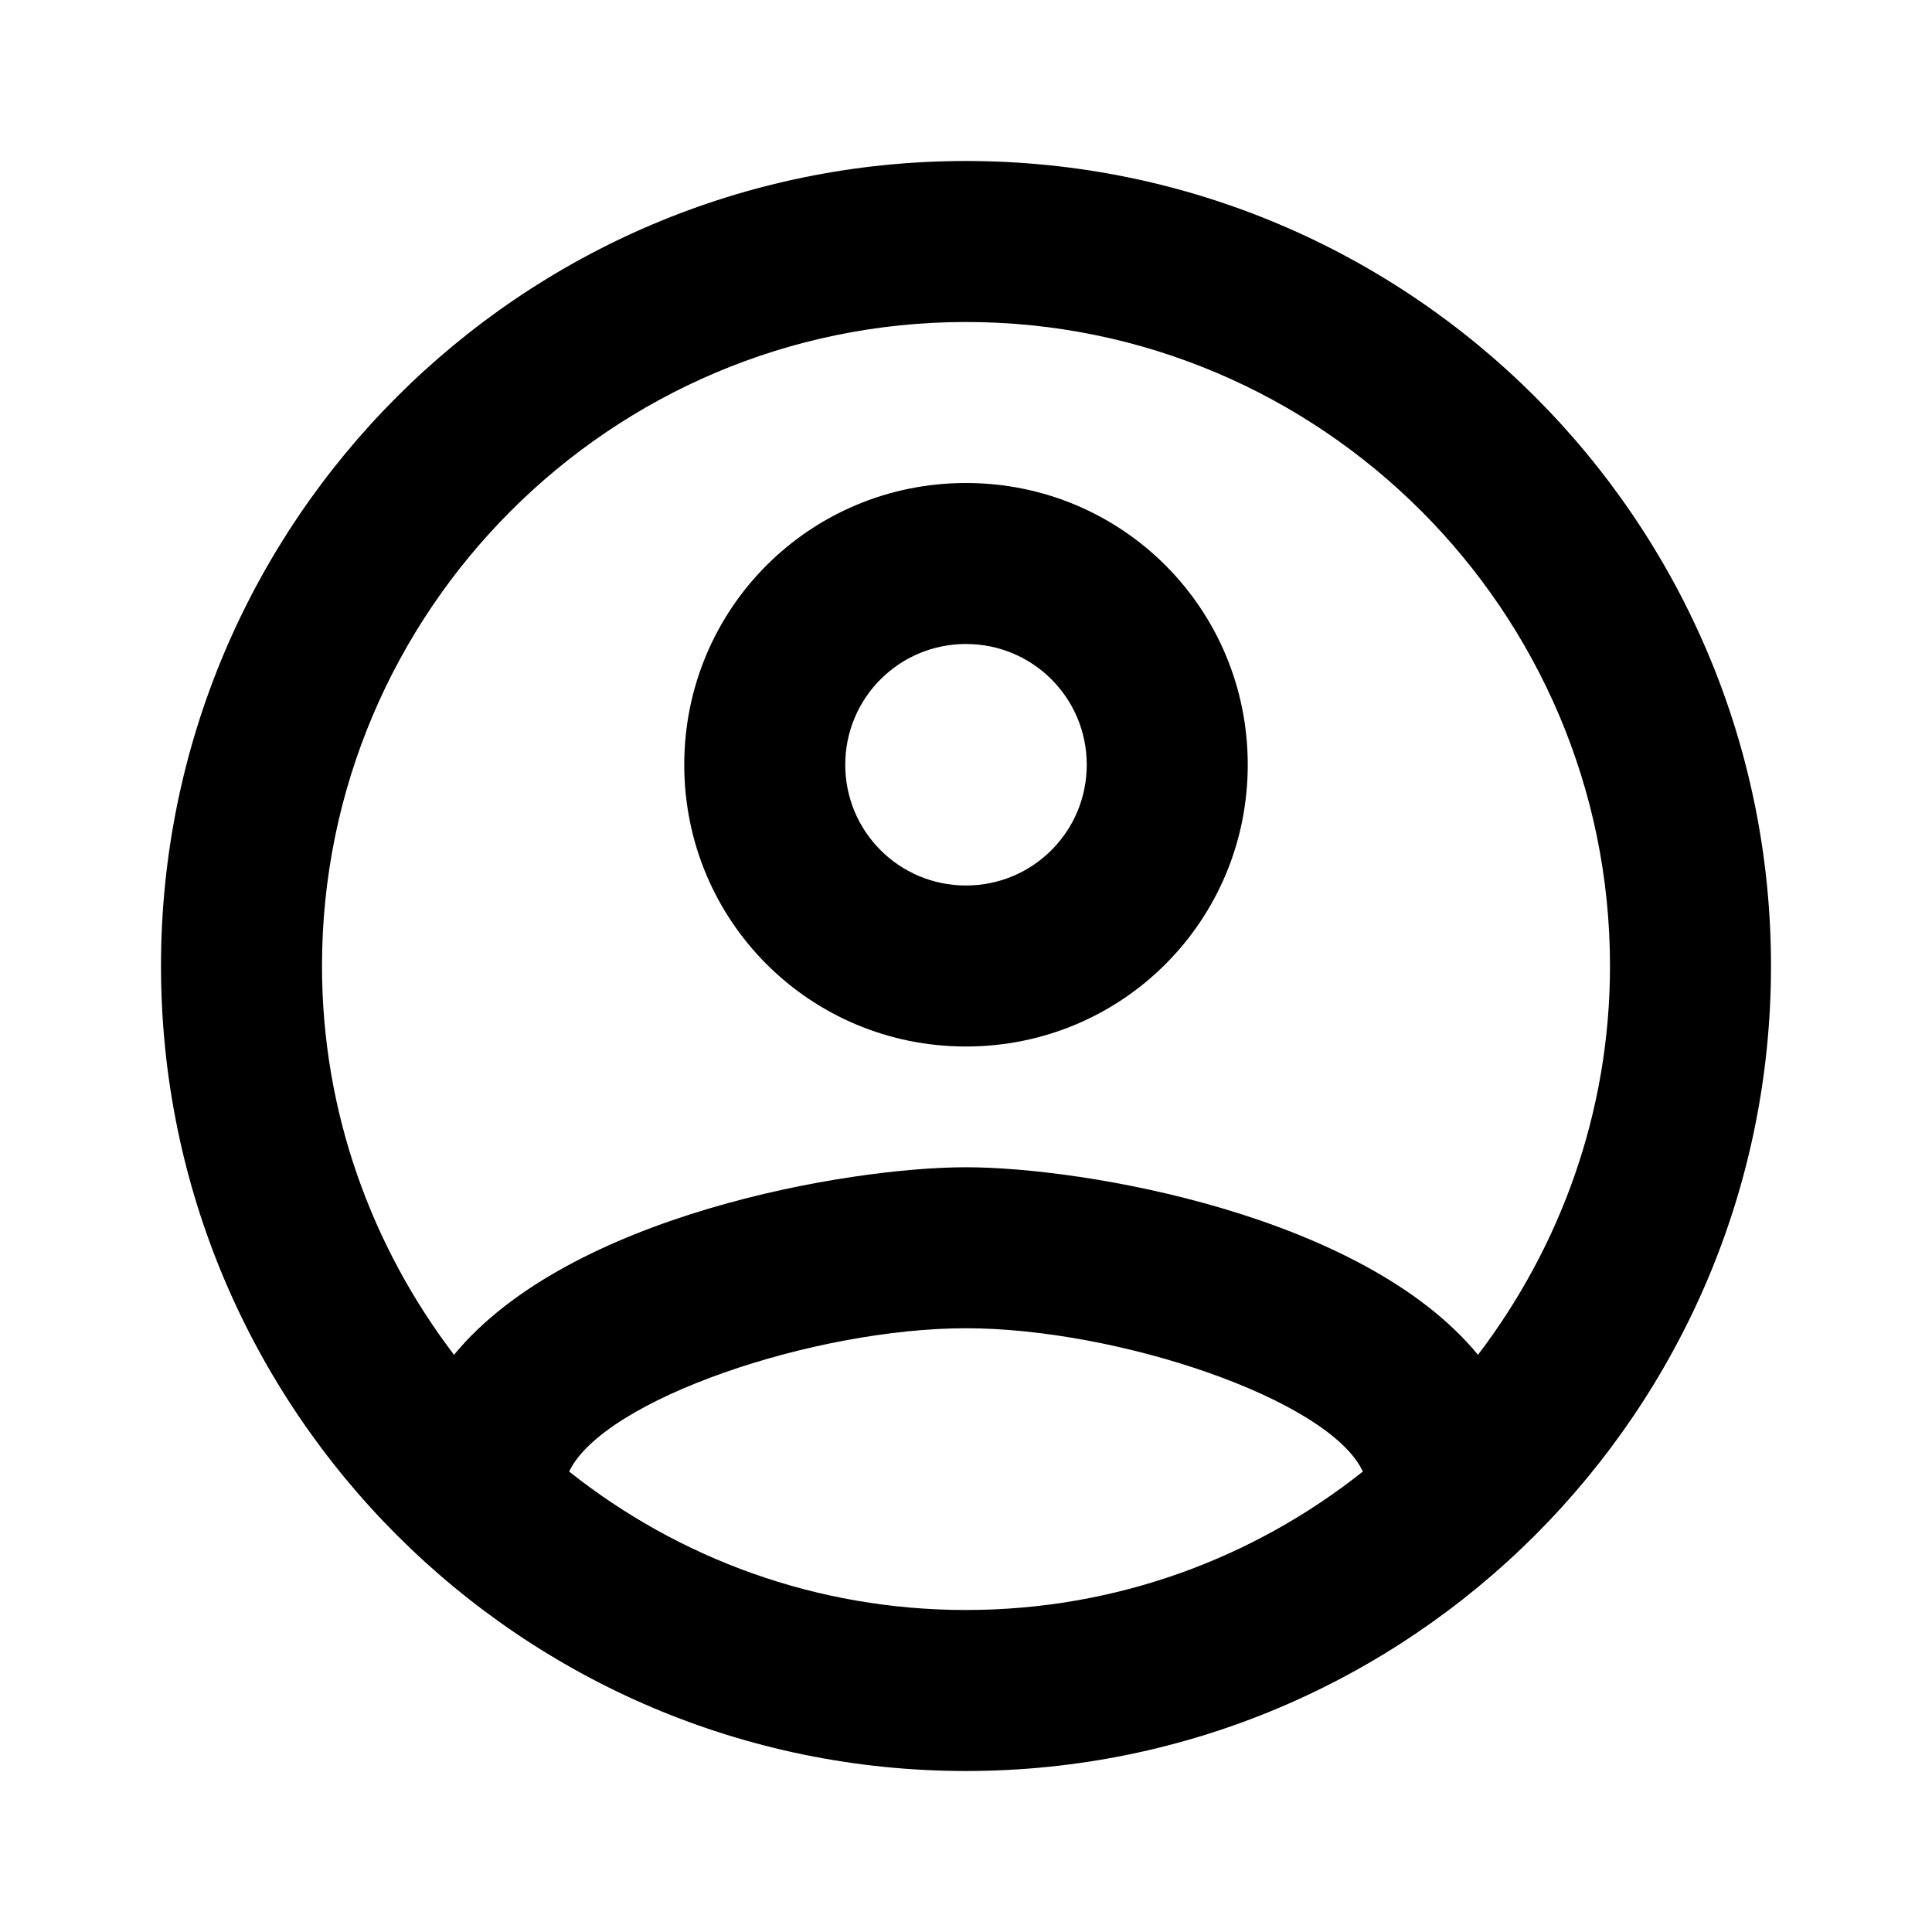
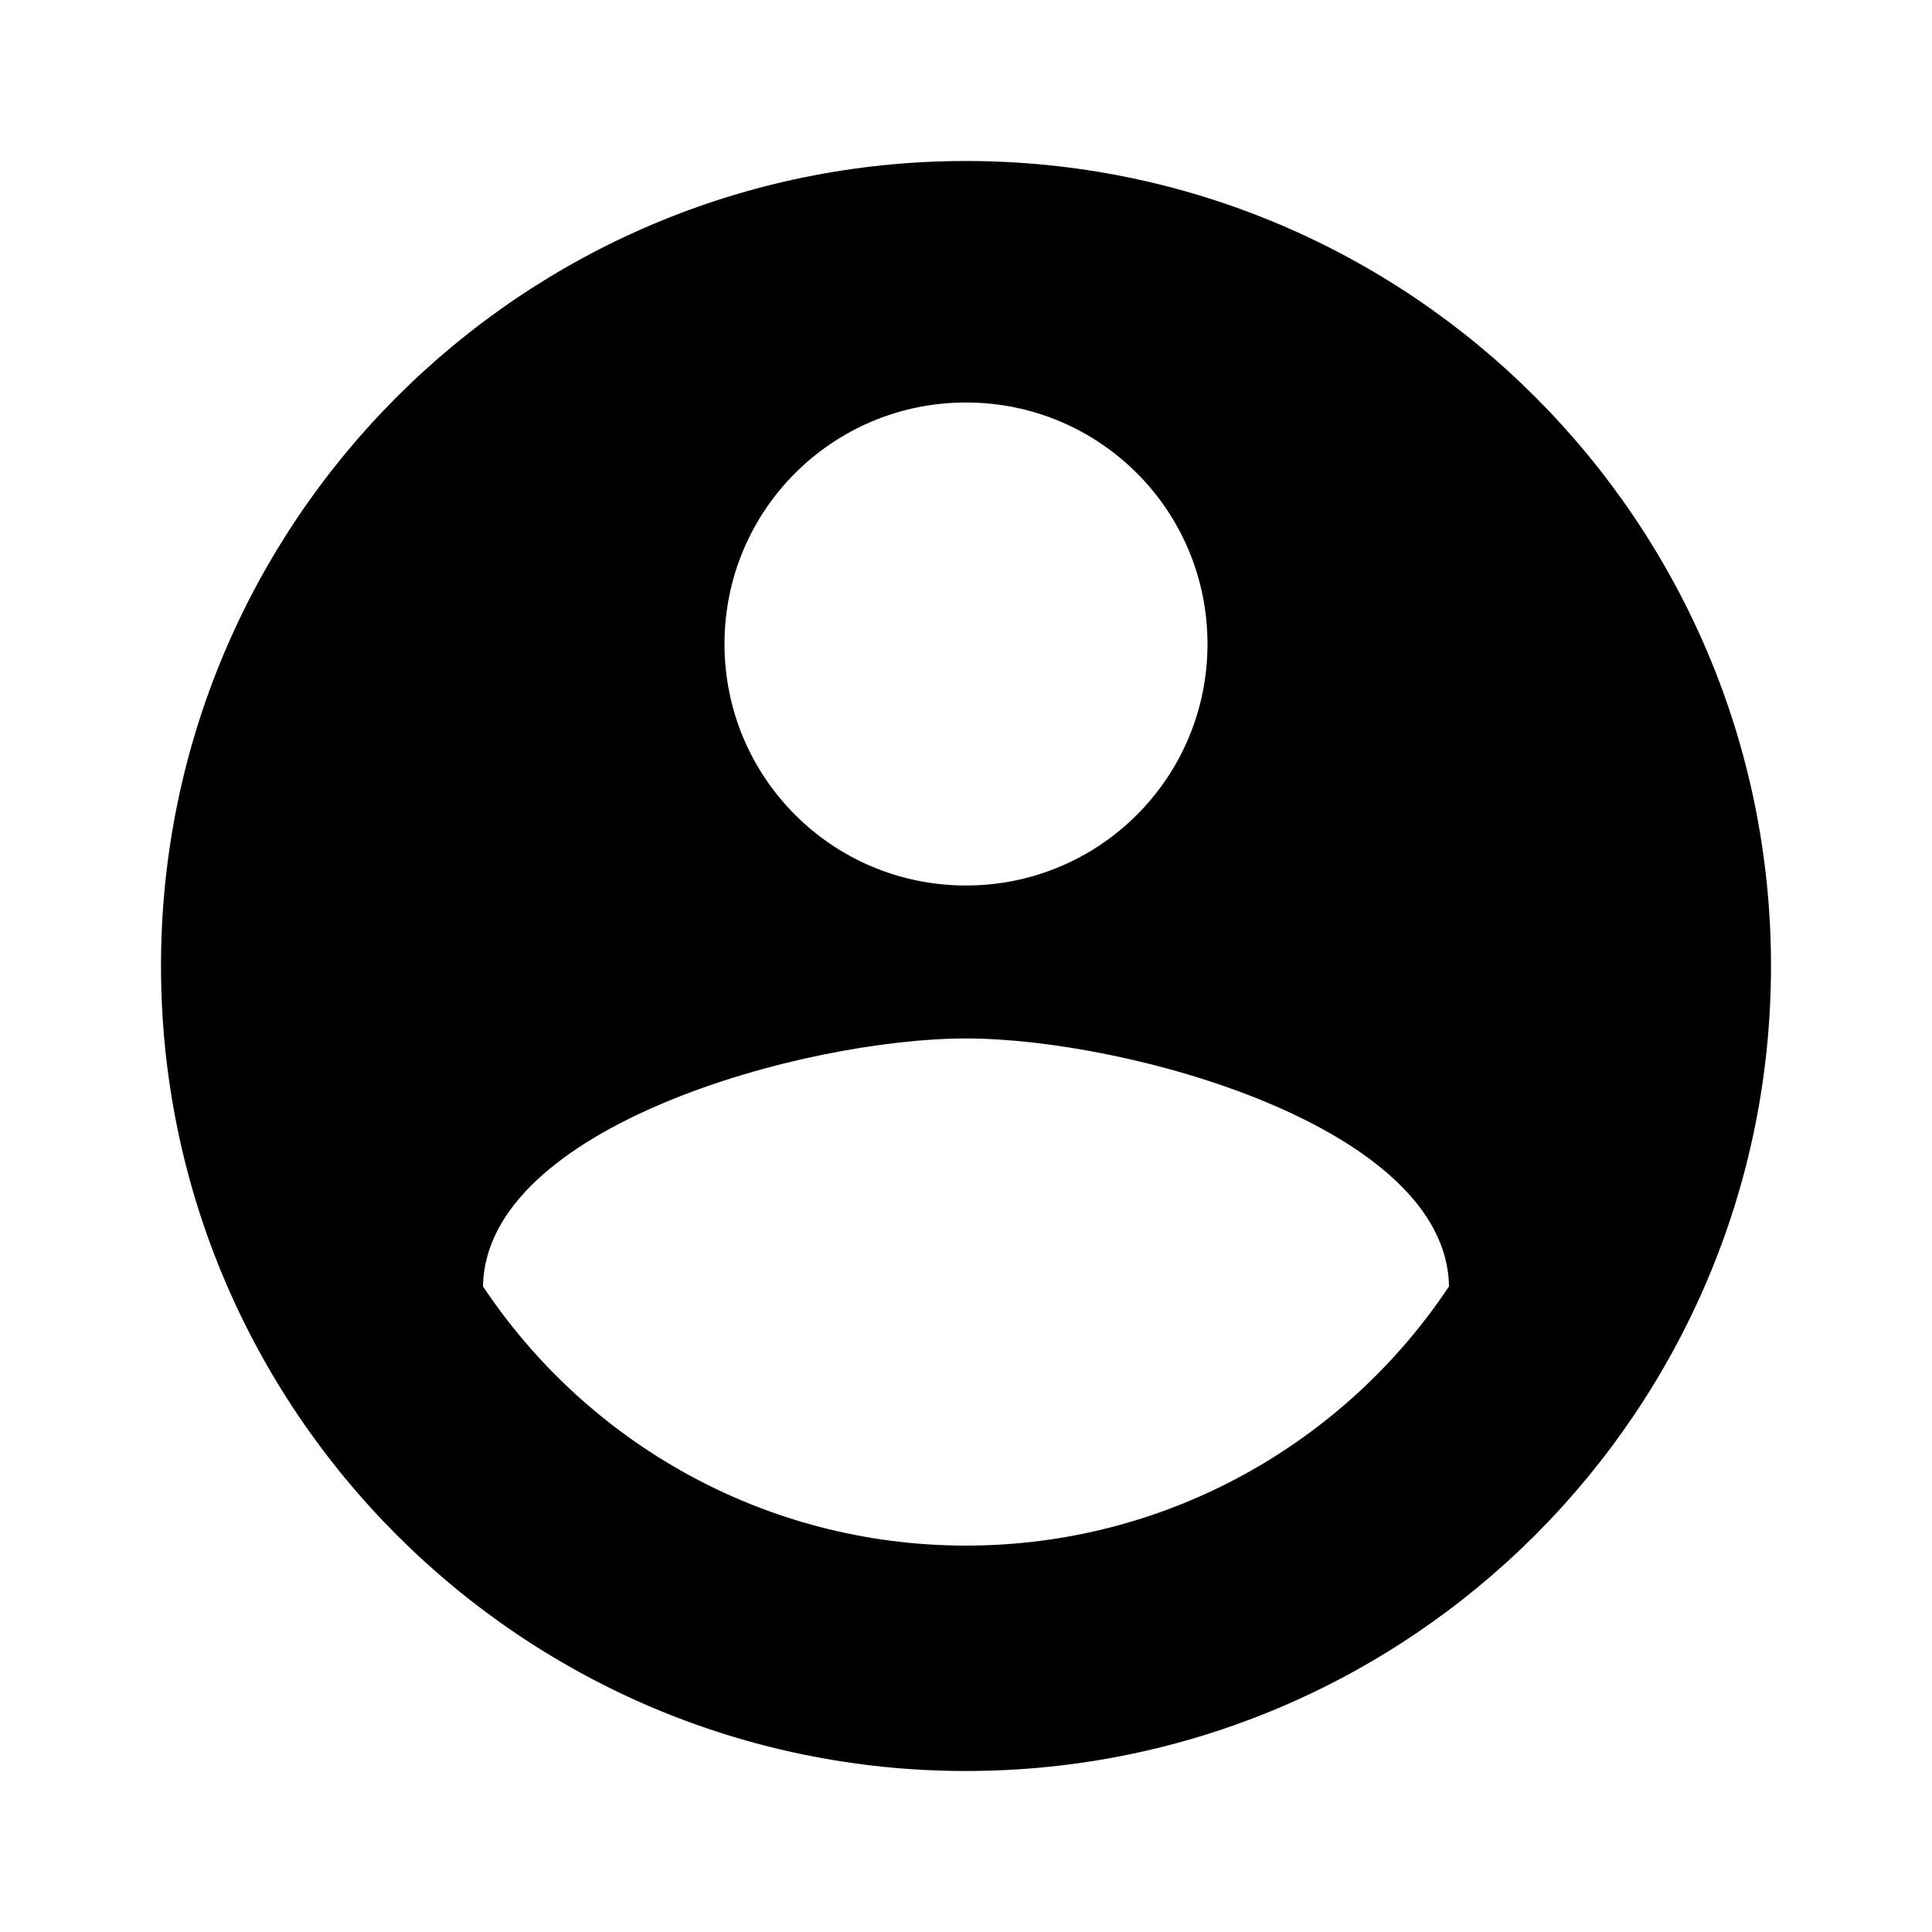
<svg xmlns="http://www.w3.org/2000/svg" height="24px" viewBox="0 0 24 24" width="24px" fill="#000000">
  <path d="M0 0h24v24H0V0z" fill="none" />
-   <path d="M12 2C6.48 2 2 6.48 2 12s4.48 10 10 10 10-4.48 10-10S17.52 2 12 2zM7.07 18.28c.43-.9 3.05-1.78 4.93-1.78s4.51.88 4.93 1.78C15.57 19.36 13.86 20 12 20s-3.57-.64-4.93-1.72zm11.29-1.45c-1.43-1.74-4.9-2.33-6.36-2.33s-4.93.59-6.36 2.33C4.62 15.49 4 13.82 4 12c0-4.41 3.59-8 8-8s8 3.59 8 8c0 1.82-.62 3.49-1.64 4.83zM12 6c-1.94 0-3.5 1.56-3.5 3.5S10.06 13 12 13s3.5-1.56 3.5-3.5S13.94 6 12 6zm0 5c-.83 0-1.5-.67-1.5-1.5S11.17 8 12 8s1.5.67 1.5 1.5S12.83 11 12 11z" />
+   <path d="M12 2C6.48 2 2 6.48 2 12s4.48 10 10 10 10-4.48 10-10S17.52 2 12 2zm0 3c1.66 0 3 1.34 3 3s-1.34 3-3 3-3-1.34-3-3 1.34-3 3-3zm0 14.2c-2.5 0-4.71-1.28-6-3.22.03-1.99 4-3.08 6-3.08 1.99 0 5.97 1.09 6 3.08-1.29 1.94-3.5 3.22-6 3.22z" />
</svg>
